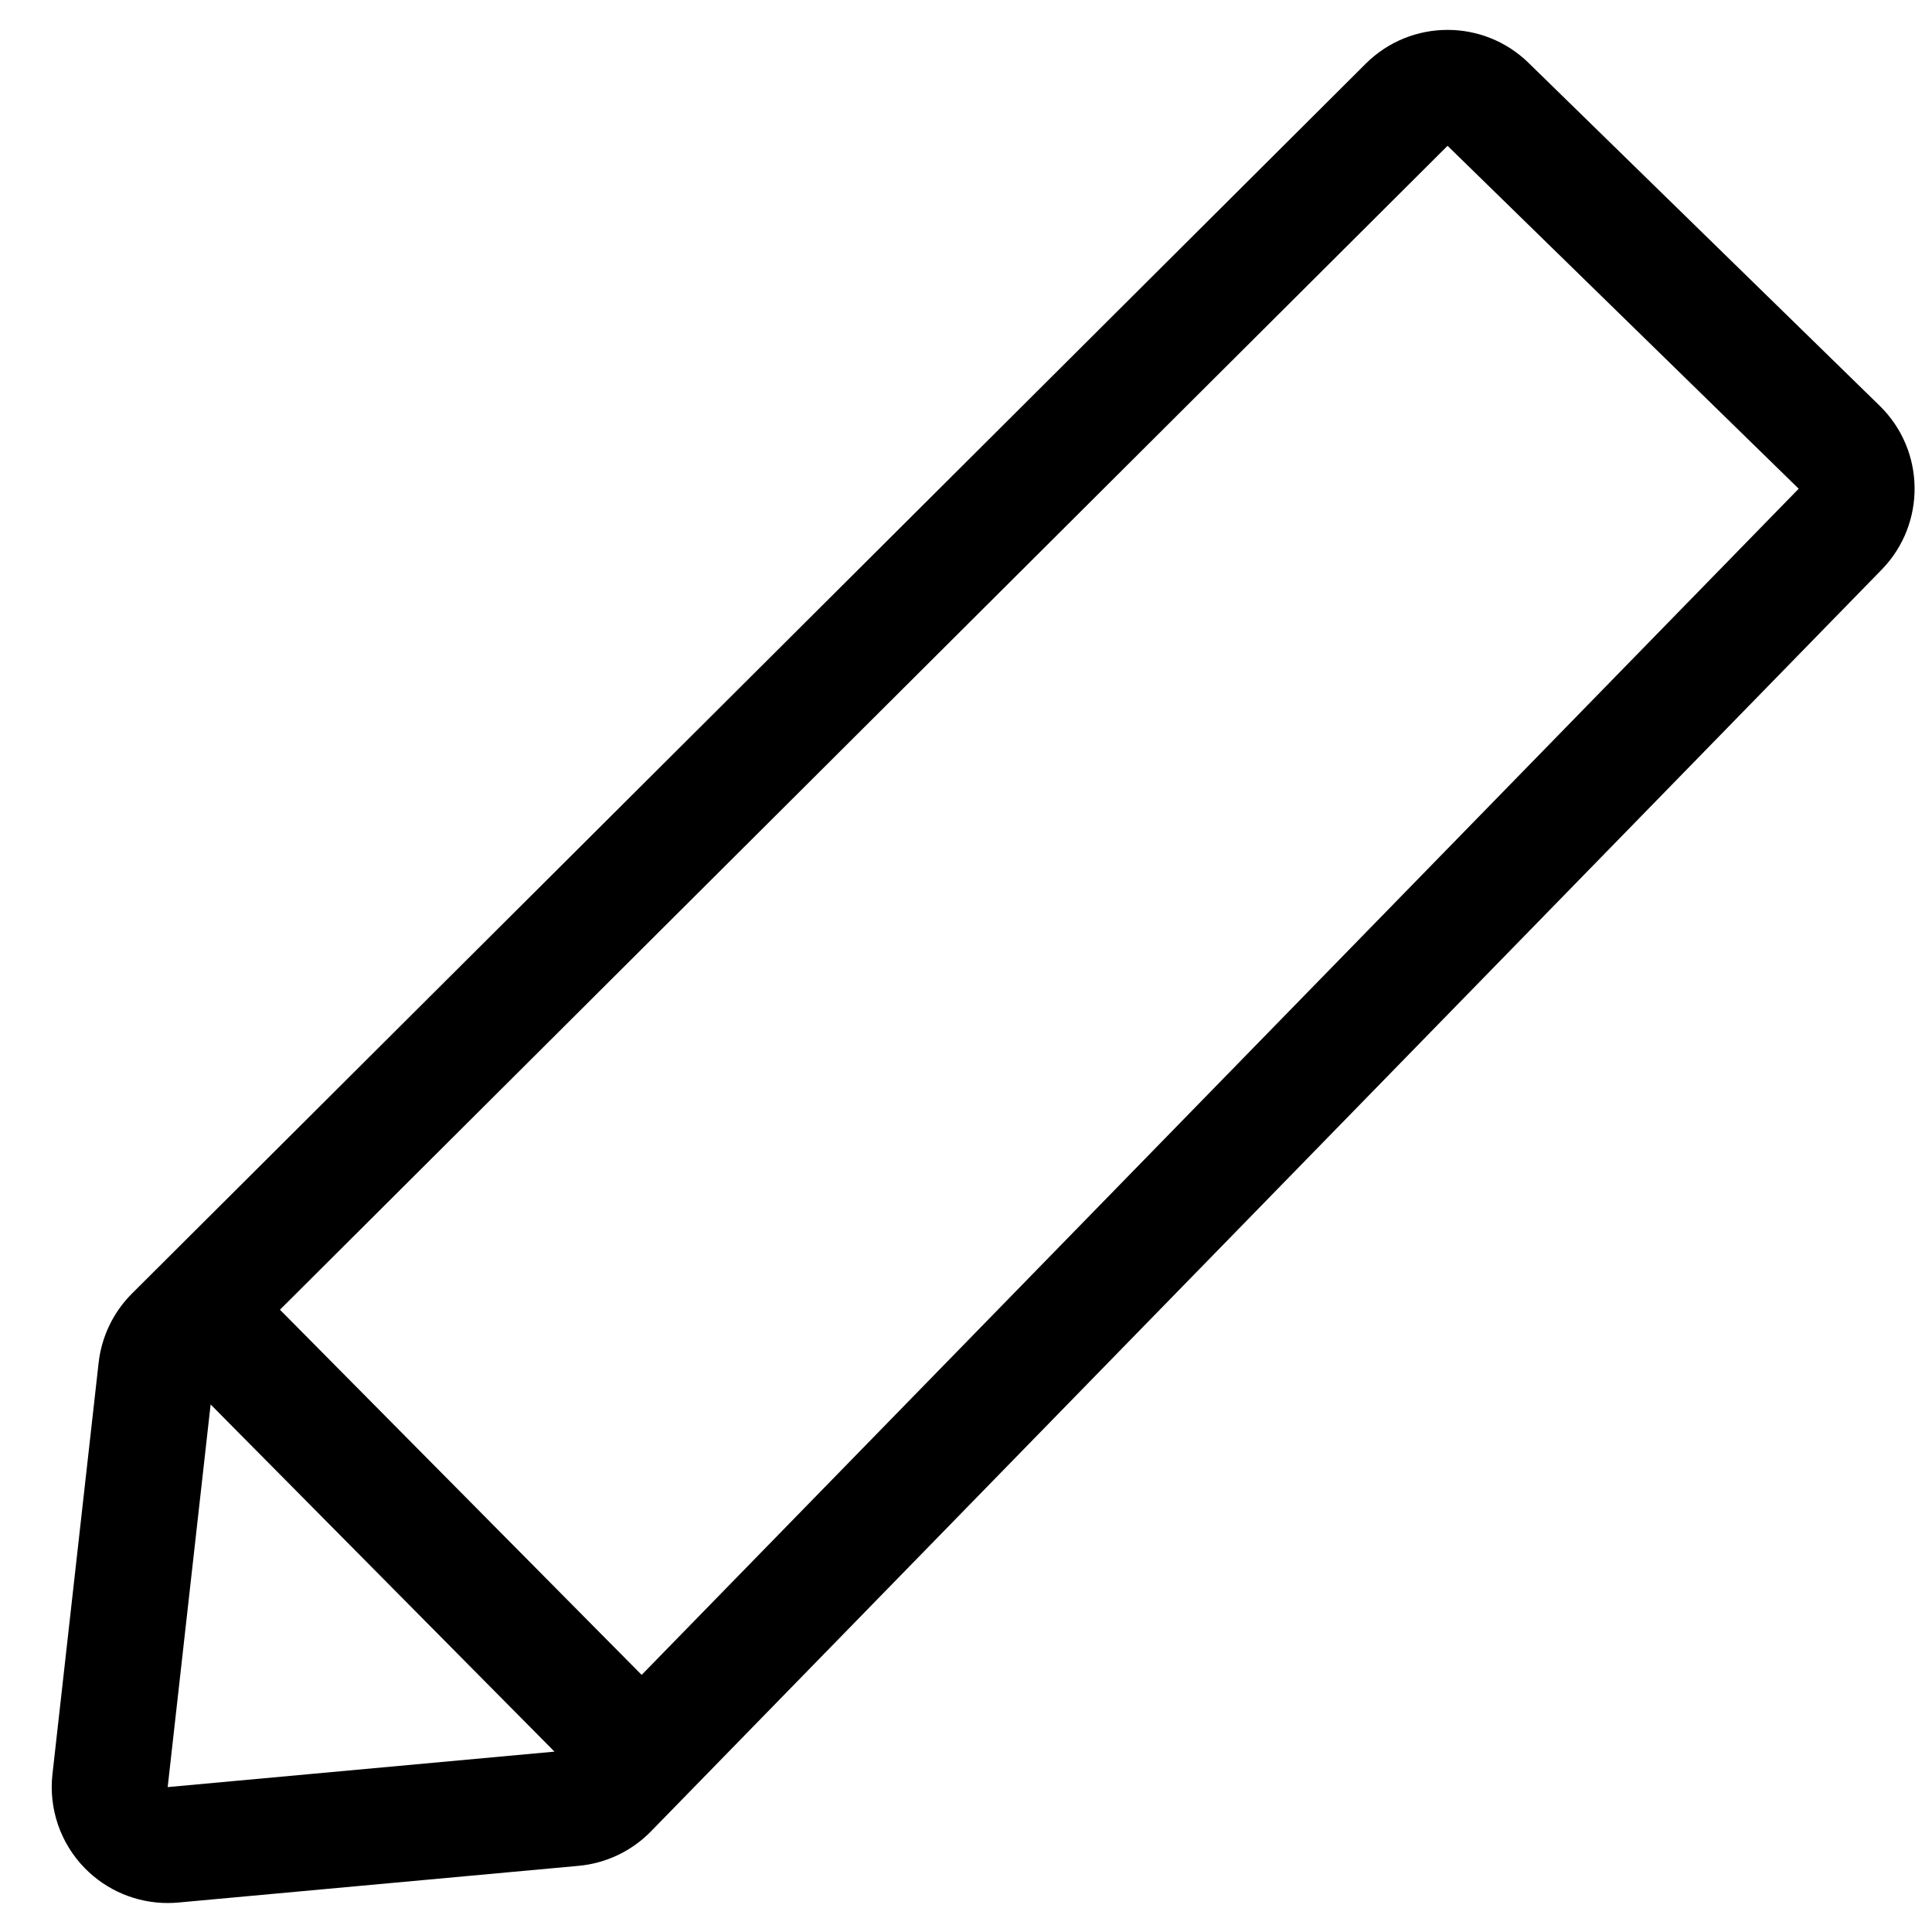
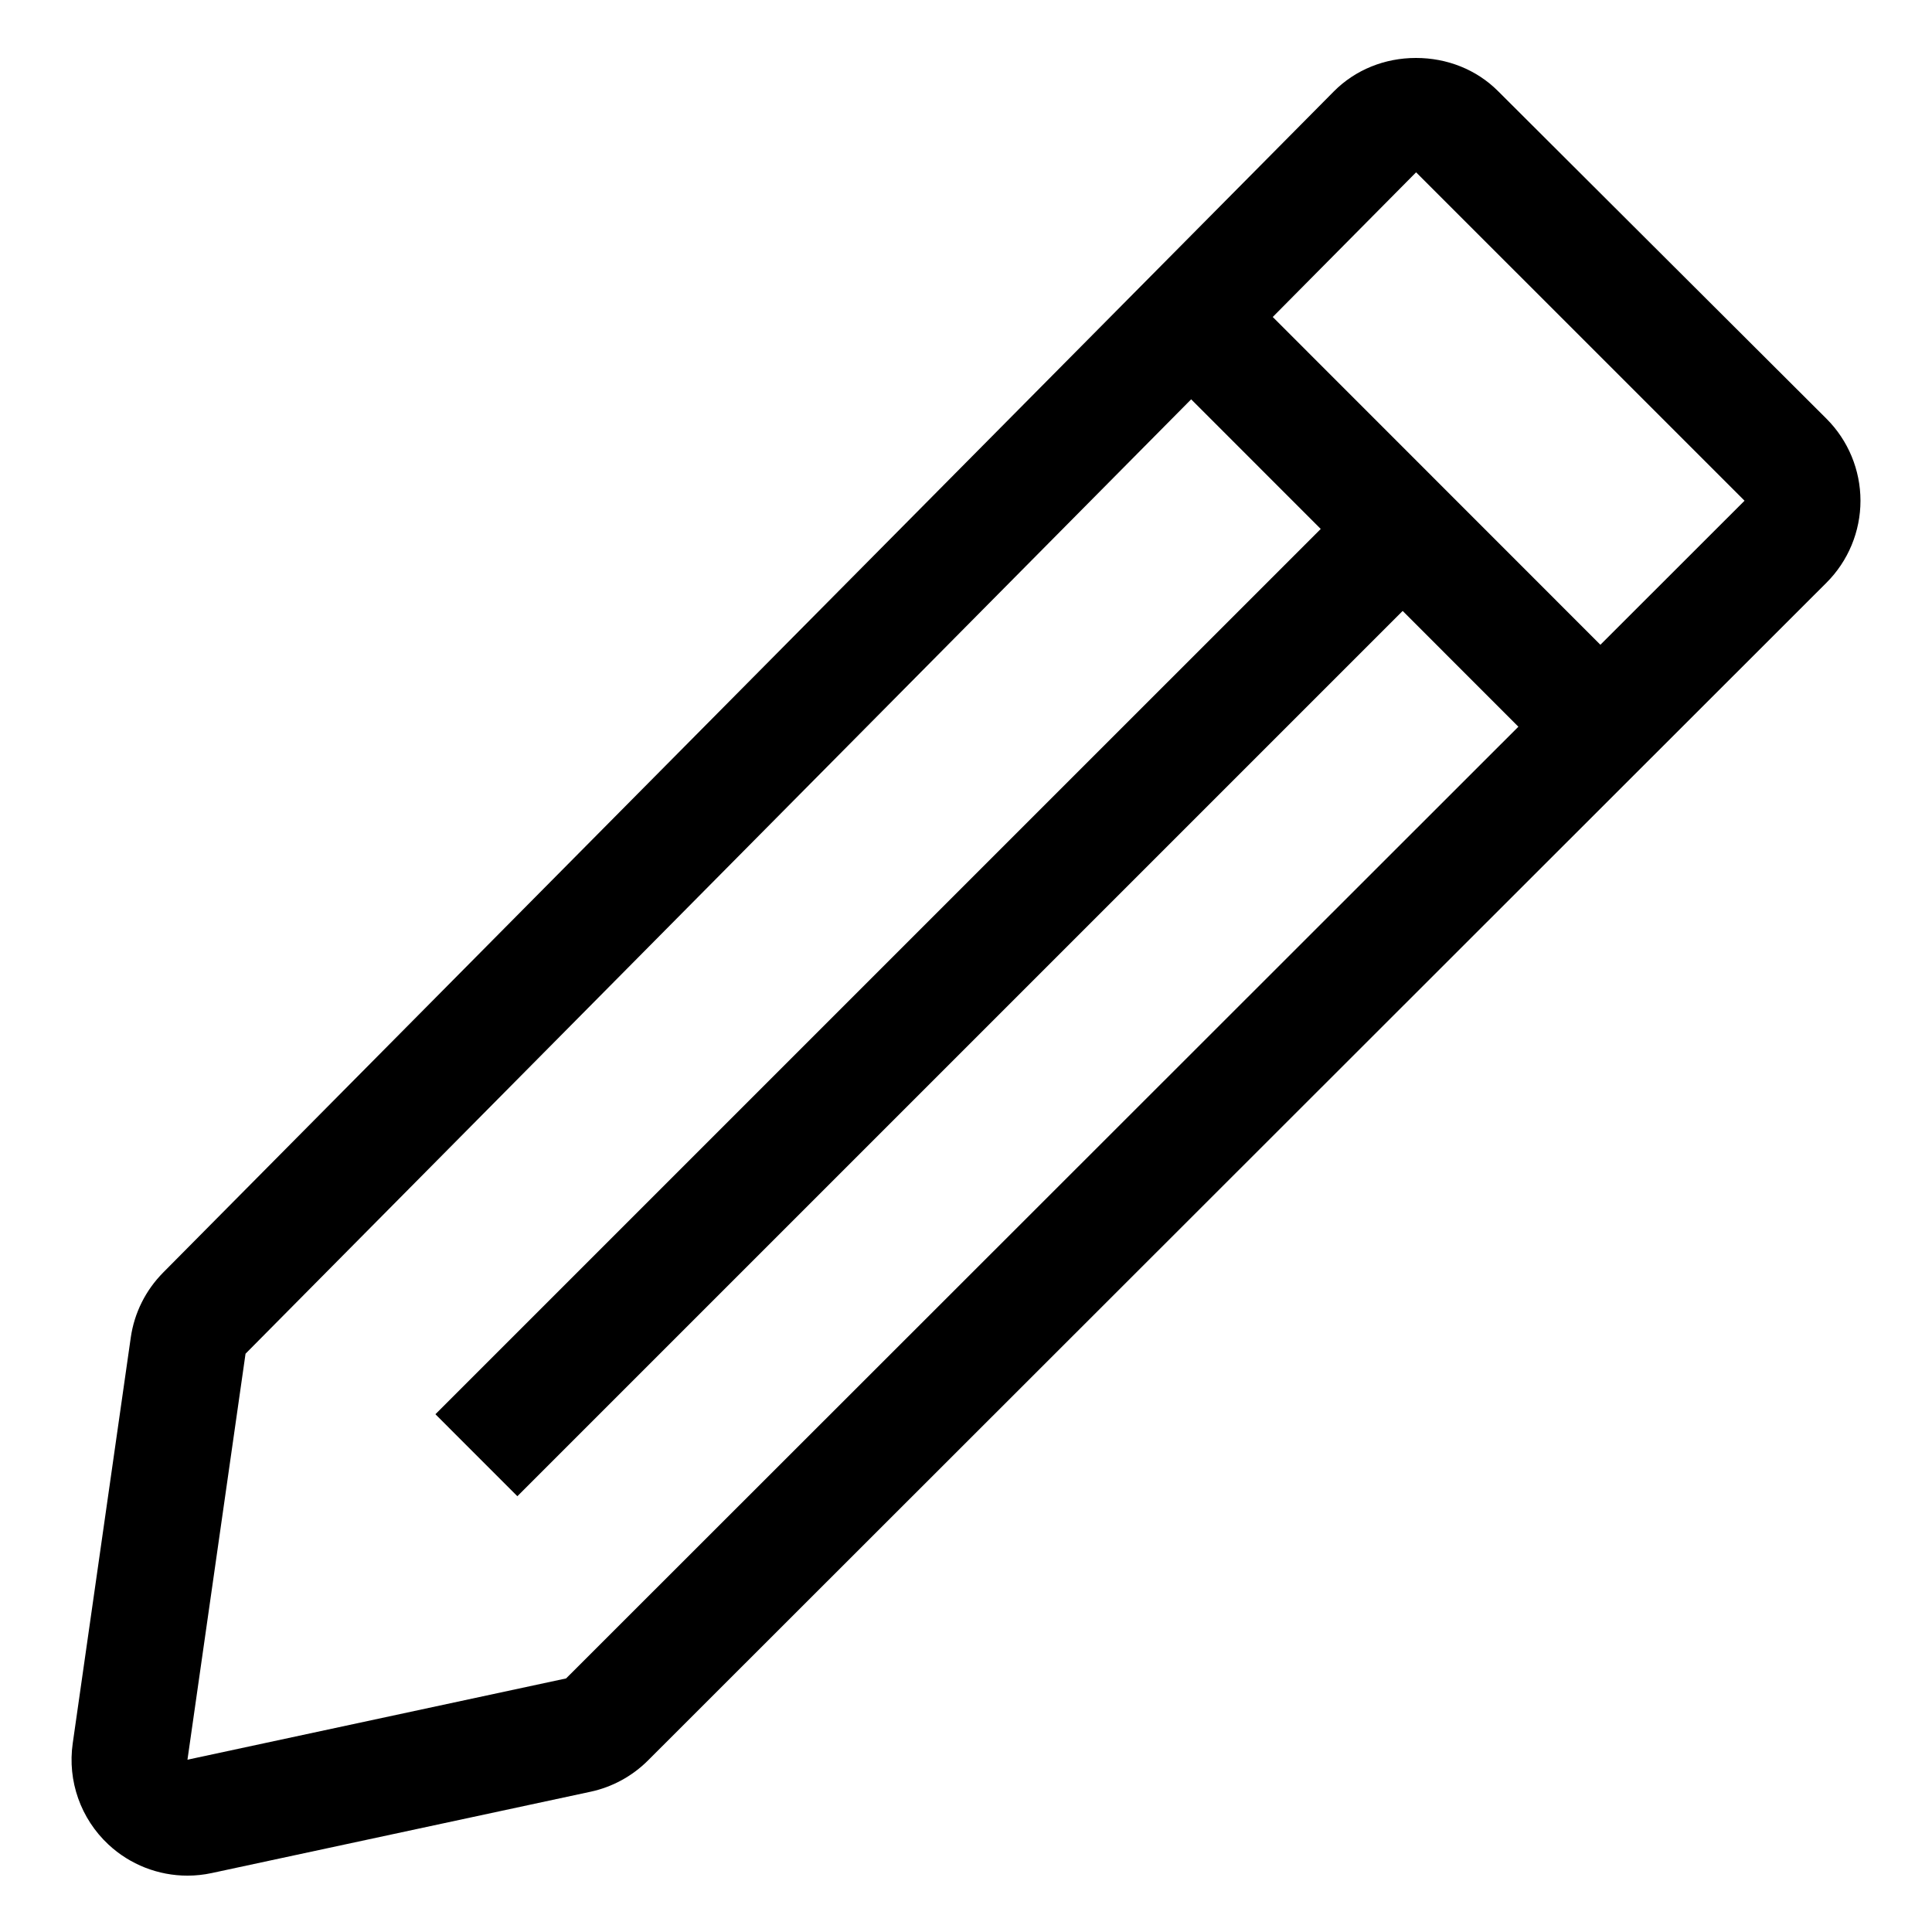
<svg xmlns="http://www.w3.org/2000/svg" version="1.1" x="0px" y="0px" width="100px" height="100px" viewBox="0 0 100 100" enable-background="new 0 0 100 100" xml:space="preserve">
-   <g id="Layer_3" display="none">
+   <g id="Layer_3">
</g>
  <g id="Your_Icon">
</g>
  <g id="Layer_4">
-     <path d="M97.292,21.003L79.118,3.255c-1.166-1.139-2.68-1.708-4.192-1.708c-1.533,0-3.065,0.584-4.236,1.75L6.832,66.953   c-0.965,0.963-1.574,2.226-1.727,3.581l-2.39,21.298c-0.201,1.792,0.415,3.58,1.678,4.868C5.526,97.856,7.074,98.5,8.679,98.5   c0.182,0,0.364-0.008,0.548-0.025l20.722-1.9c1.422-0.13,2.75-0.764,3.747-1.786l63.699-65.304   C99.707,27.114,99.661,23.317,97.292,21.003z M8.679,92.5l2.223-19.806L28.7,90.664L8.679,92.5z M33.212,86.692L14.49,67.791   L74.926,7.547L93.1,25.296L33.212,86.692z" />
+     <g>
+       <path d="M94.539,21.674l-17-16.957C76.414,3.591,74.888,3,73.297,3c-0.005,0-0.01,0-0.014,0c-1.597,0-3.125,0.603-4.248,1.736    L8.447,65.865c-0.907,0.916-1.495,2.088-1.678,3.363L3.764,90.237c-0.278,1.942,0.412,3.896,1.847,5.234    c1.122,1.047,2.589,1.612,4.093,1.612c0.419,0,0.841-0.045,1.26-0.135l19.598-4.207c1.129-0.242,2.164-0.806,2.981-1.623    l60.996-60.958c1.126-1.125,1.759-2.652,1.759-4.243C96.297,24.326,95.665,22.799,94.539,21.674z M29.301,86.875L9.703,91.082    l3.006-21.014l48.945-49.399l6.707,6.709L22.537,73.201l4.242,4.243l45.823-45.822l5.989,5.993L29.301,86.875z M82.836,33.373    L65.877,16.407l7.42-7.488l17,16.998L82.836,33.373z" />
+     </g>
  </g>
</svg>
